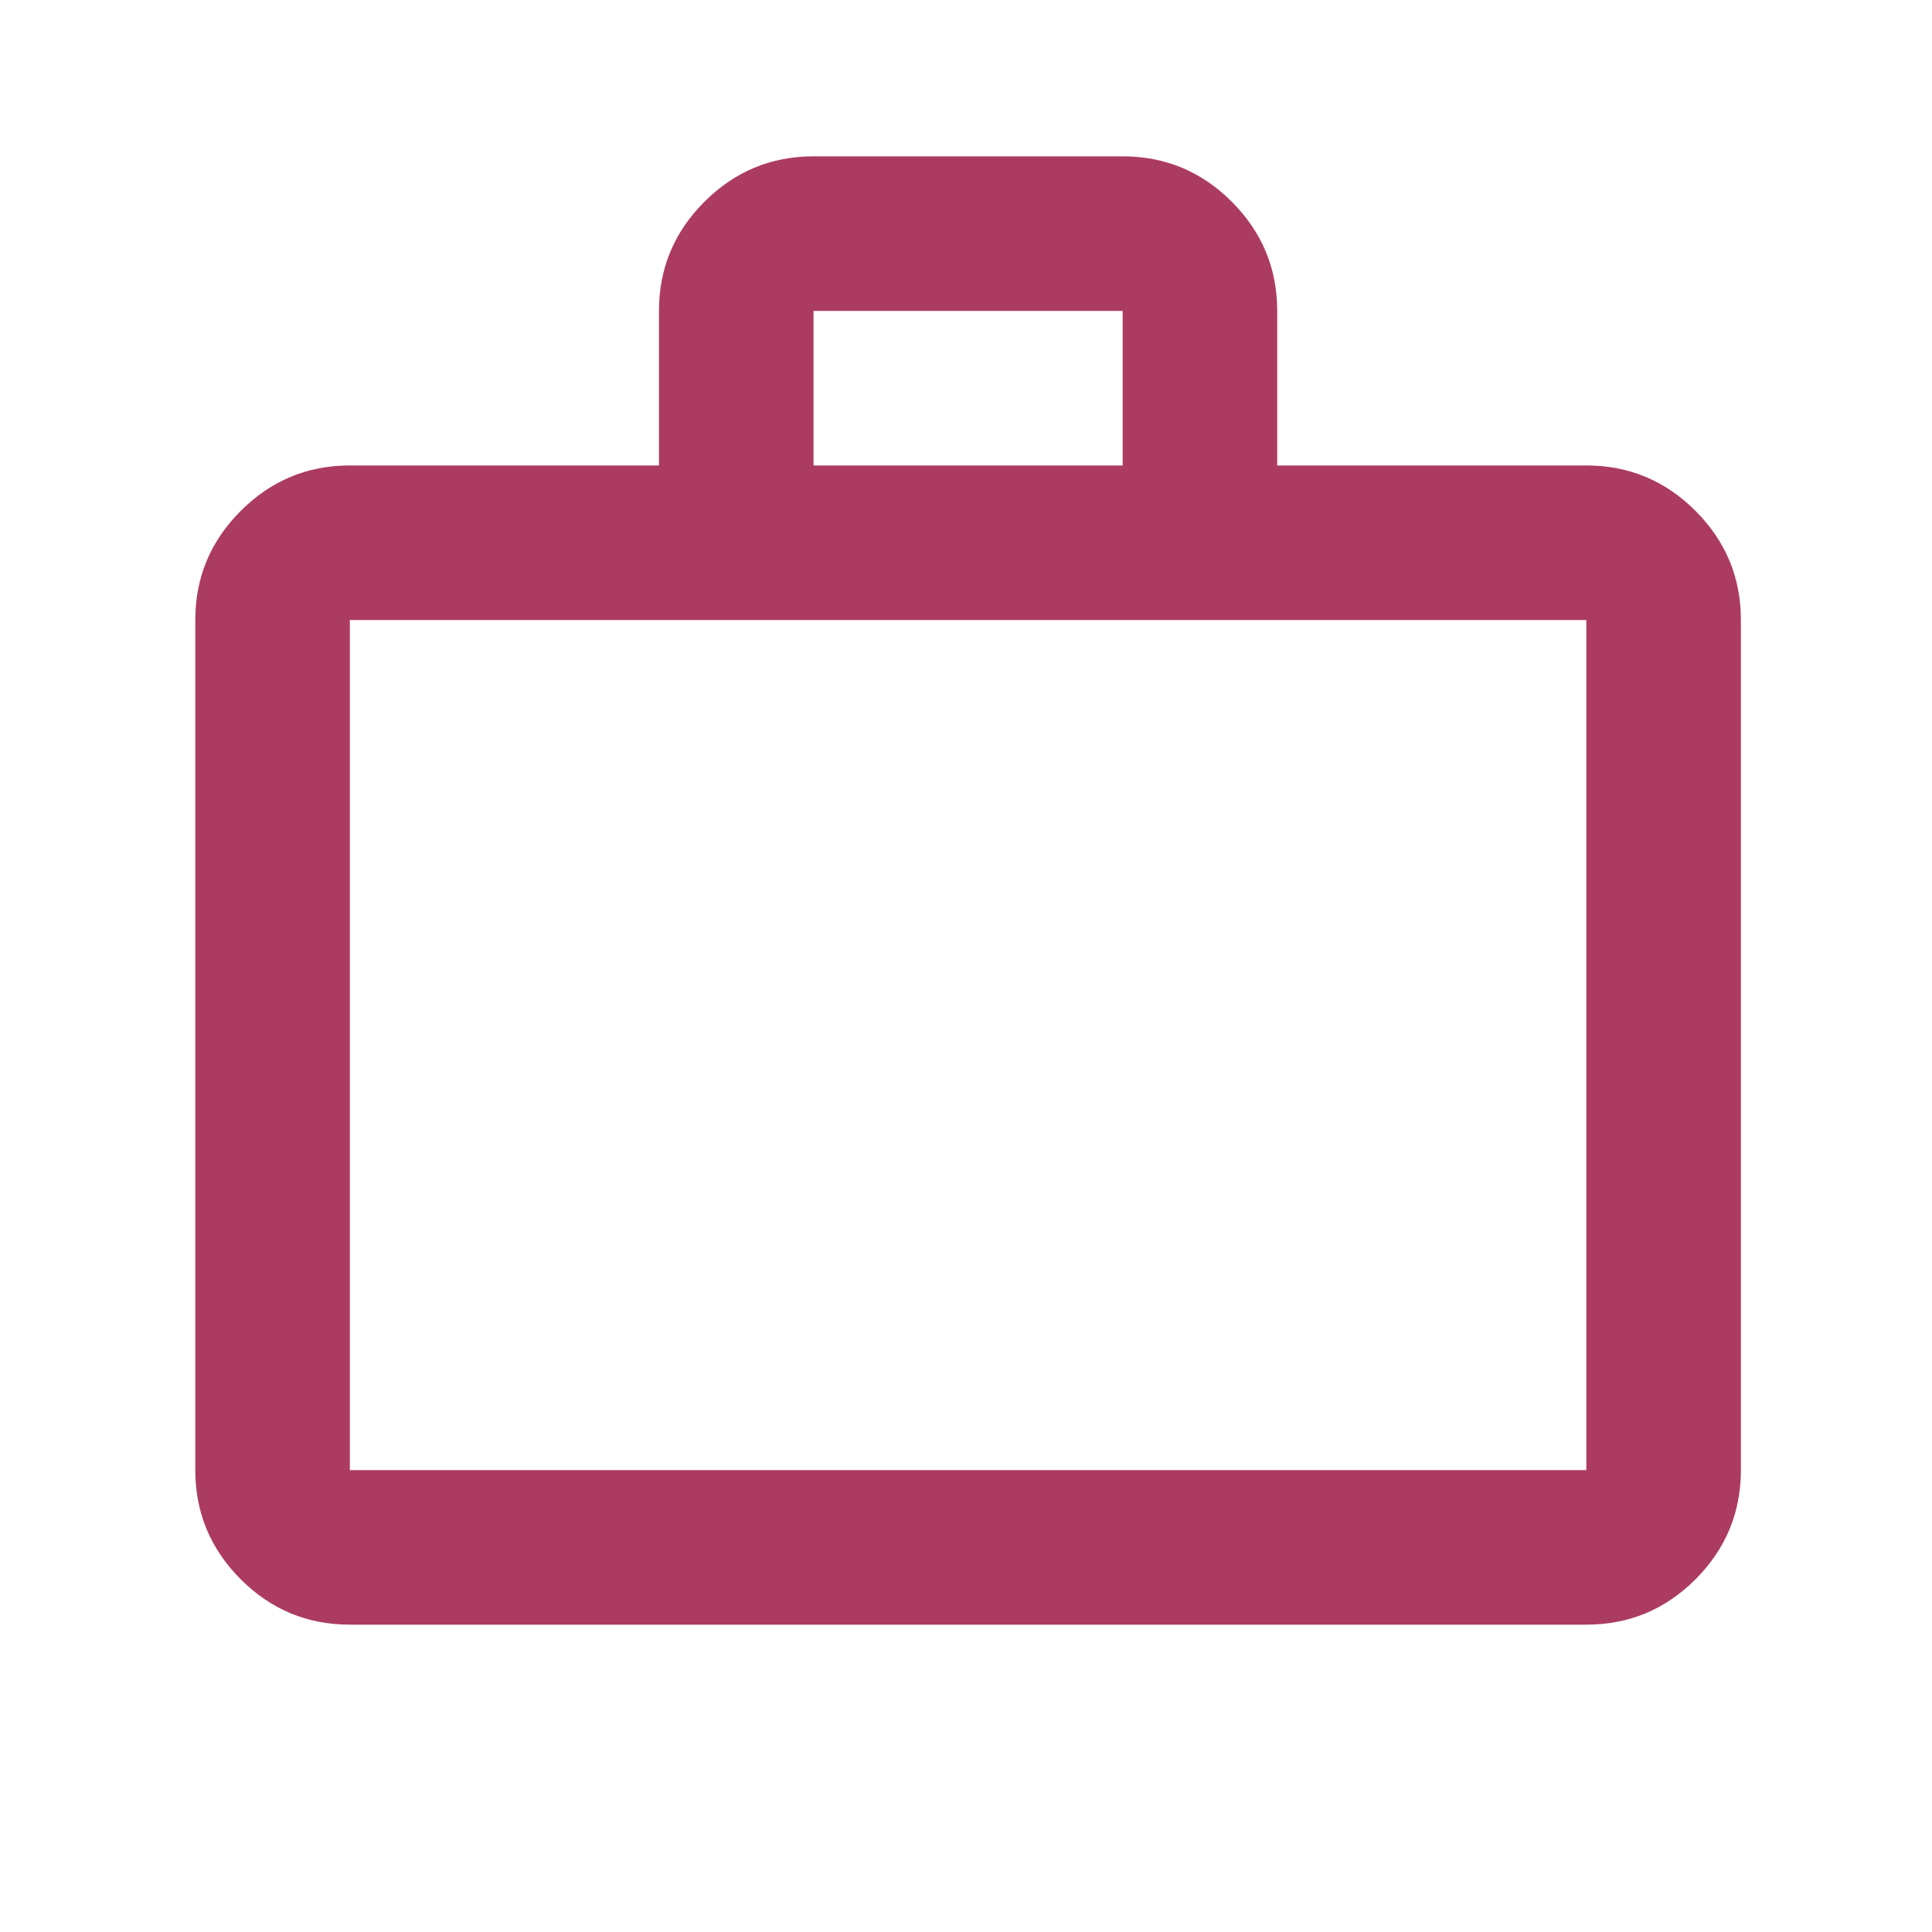
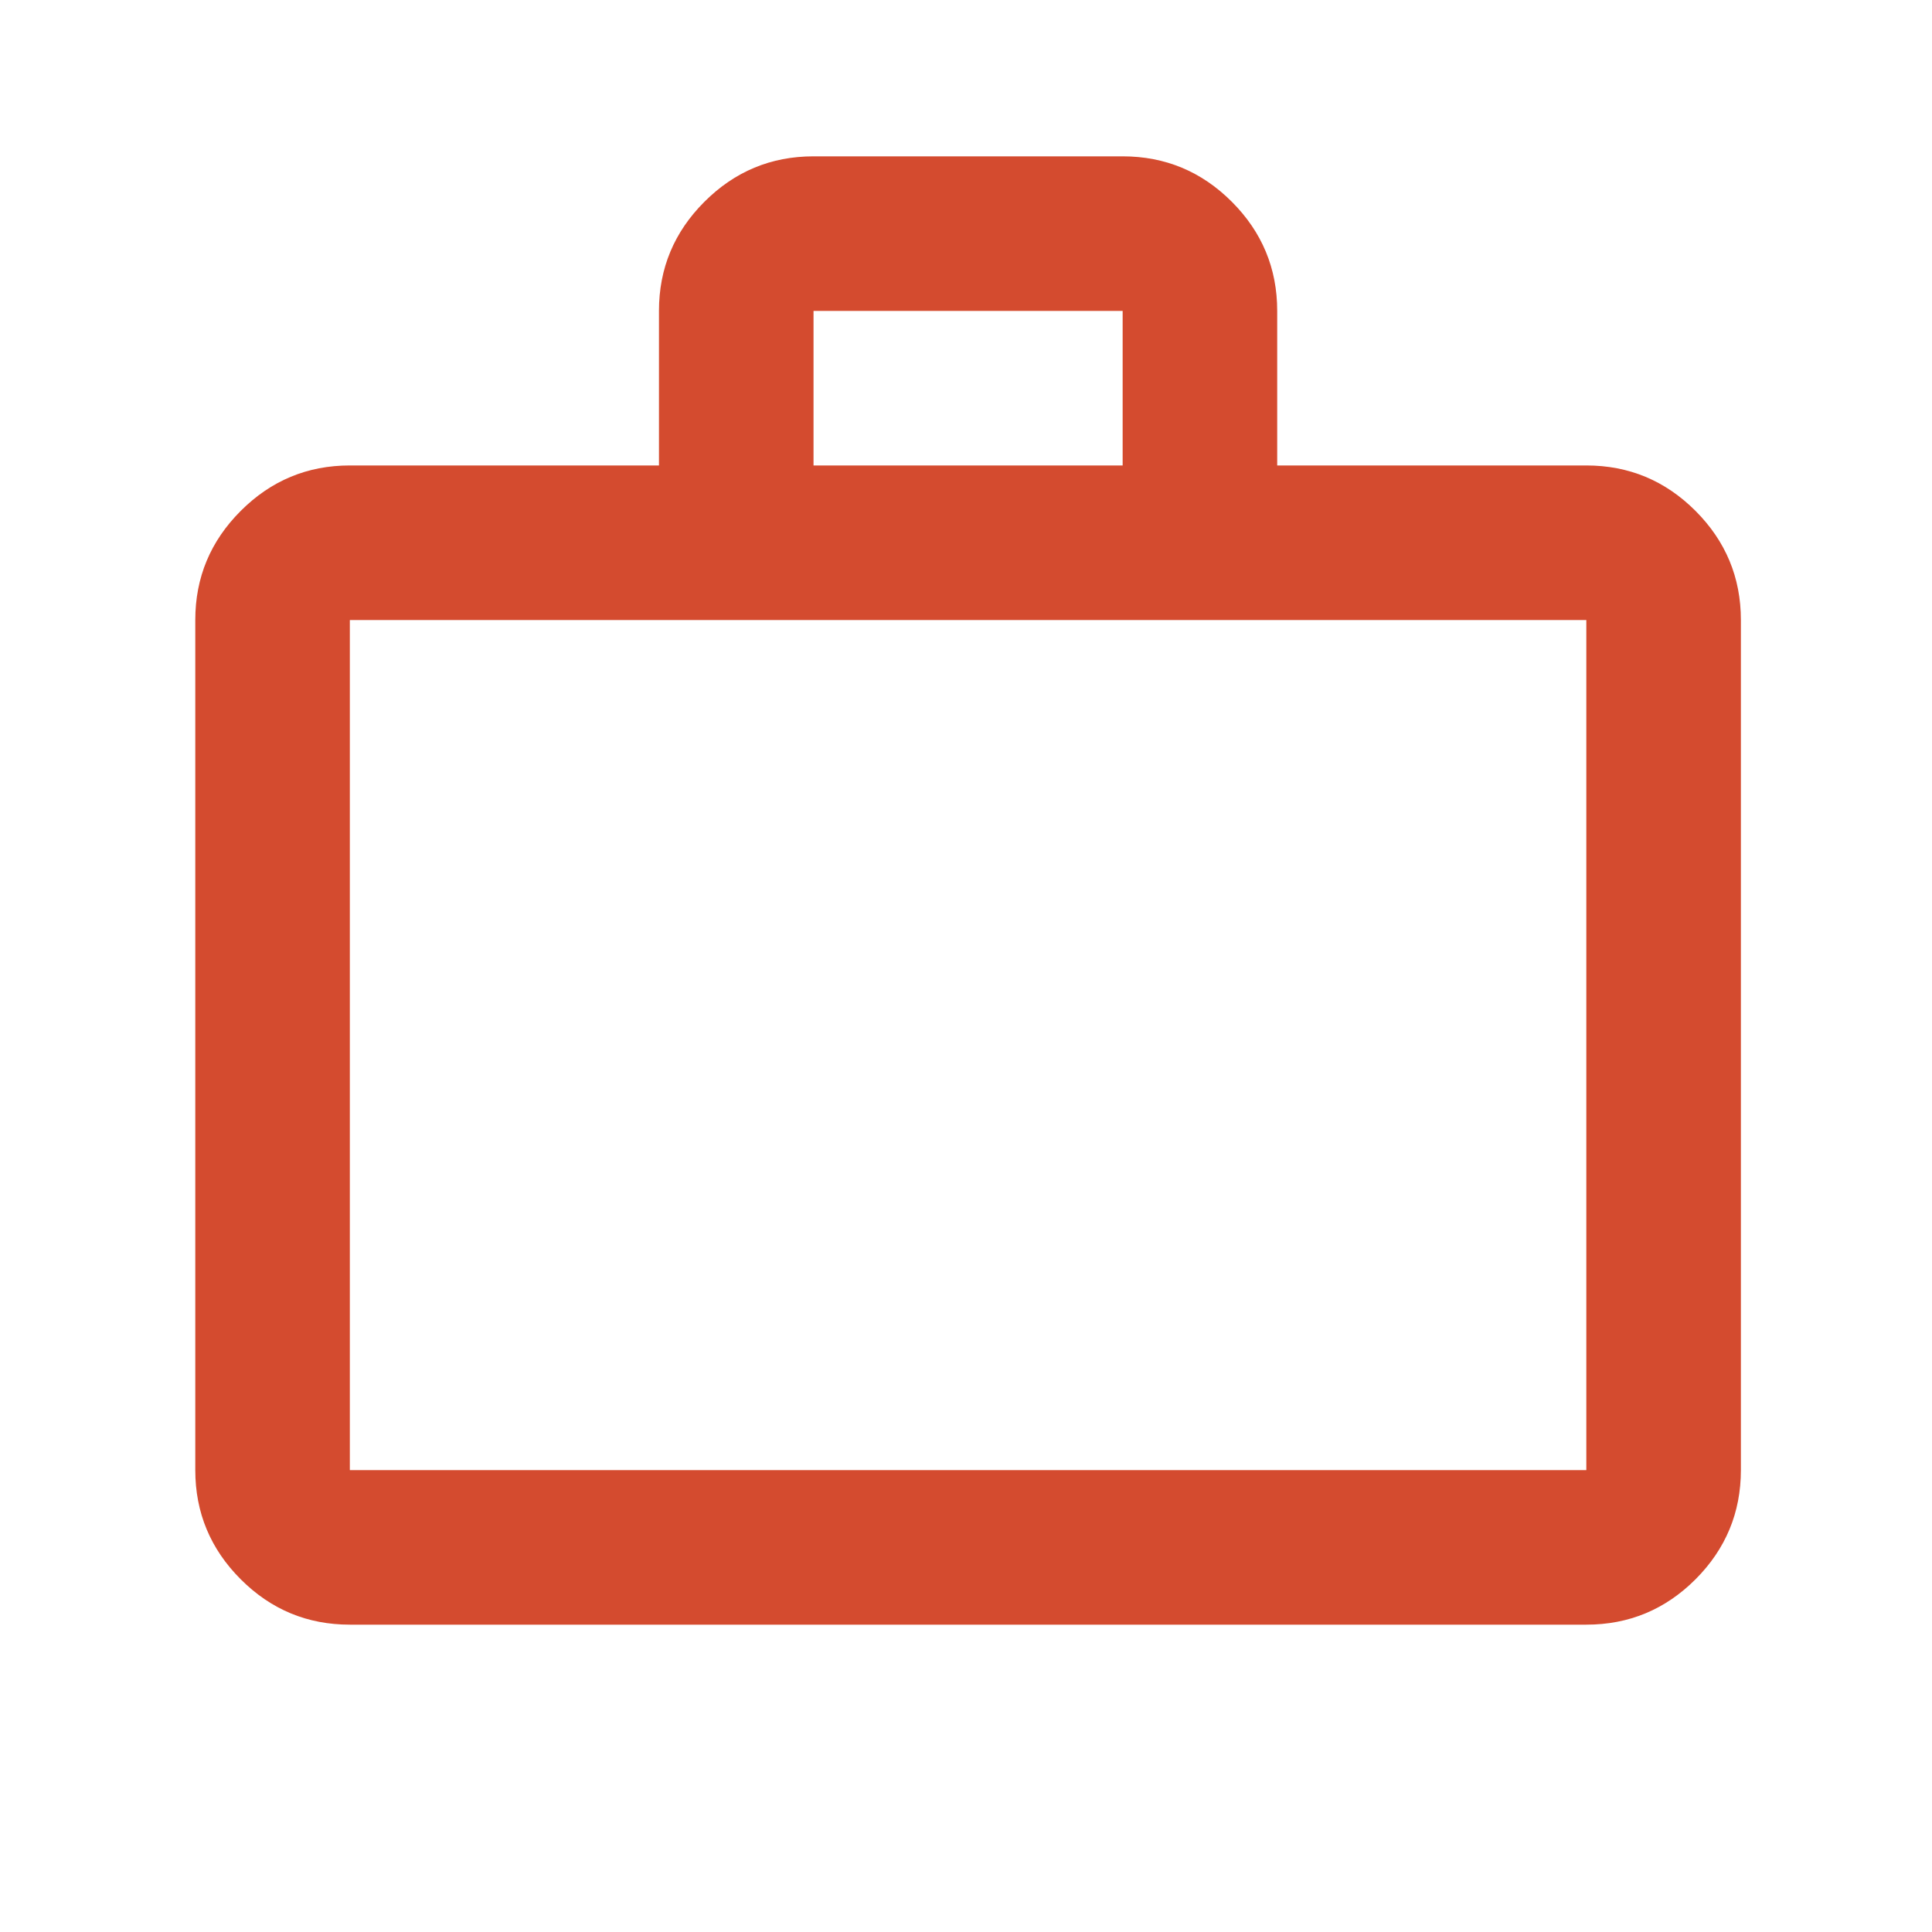
<svg xmlns="http://www.w3.org/2000/svg" width="25" height="25" viewBox="0 0 25 25" fill="none">
  <mask id="mask0_308_704" style="mask-type:alpha" maskUnits="userSpaceOnUse" x="0" y="0" width="25" height="25">
    <rect x="0.527" y="0.023" width="24" height="24" fill="#D9D9D9" />
  </mask>
  <g mask="url(#mask0_308_704)">
-     <path d="M4.527 21.023C3.977 21.023 3.507 20.828 3.115 20.436C2.723 20.044 2.527 19.573 2.527 19.023V8.023C2.527 7.473 2.723 7.003 3.115 6.611C3.507 6.219 3.977 6.023 4.527 6.023H8.527V4.023C8.527 3.473 8.723 3.003 9.115 2.611C9.507 2.219 9.977 2.023 10.527 2.023H14.527C15.077 2.023 15.548 2.219 15.94 2.611C16.331 3.003 16.527 3.473 16.527 4.023V6.023H20.527C21.077 6.023 21.548 6.219 21.94 6.611C22.331 7.003 22.527 7.473 22.527 8.023V19.023C22.527 19.573 22.331 20.044 21.94 20.436C21.548 20.828 21.077 21.023 20.527 21.023H4.527ZM4.527 19.023H20.527V8.023H4.527V19.023ZM10.527 6.023H14.527V4.023H10.527V6.023Z" fill="#AC3B61" />
+     <path d="M4.527 21.023C3.977 21.023 3.507 20.828 3.115 20.436C2.723 20.044 2.527 19.573 2.527 19.023V8.023C2.527 7.473 2.723 7.003 3.115 6.611C3.507 6.219 3.977 6.023 4.527 6.023H8.527V4.023C8.527 3.473 8.723 3.003 9.115 2.611C9.507 2.219 9.977 2.023 10.527 2.023H14.527C15.077 2.023 15.548 2.219 15.94 2.611C16.331 3.003 16.527 3.473 16.527 4.023V6.023H20.527C21.077 6.023 21.548 6.219 21.94 6.611C22.331 7.003 22.527 7.473 22.527 8.023V19.023C22.527 19.573 22.331 20.044 21.94 20.436C21.548 20.828 21.077 21.023 20.527 21.023H4.527ZM4.527 19.023H20.527V8.023H4.527V19.023ZM10.527 6.023H14.527V4.023H10.527V6.023Z" fill="#d44b2f" />
  </g>
</svg>
